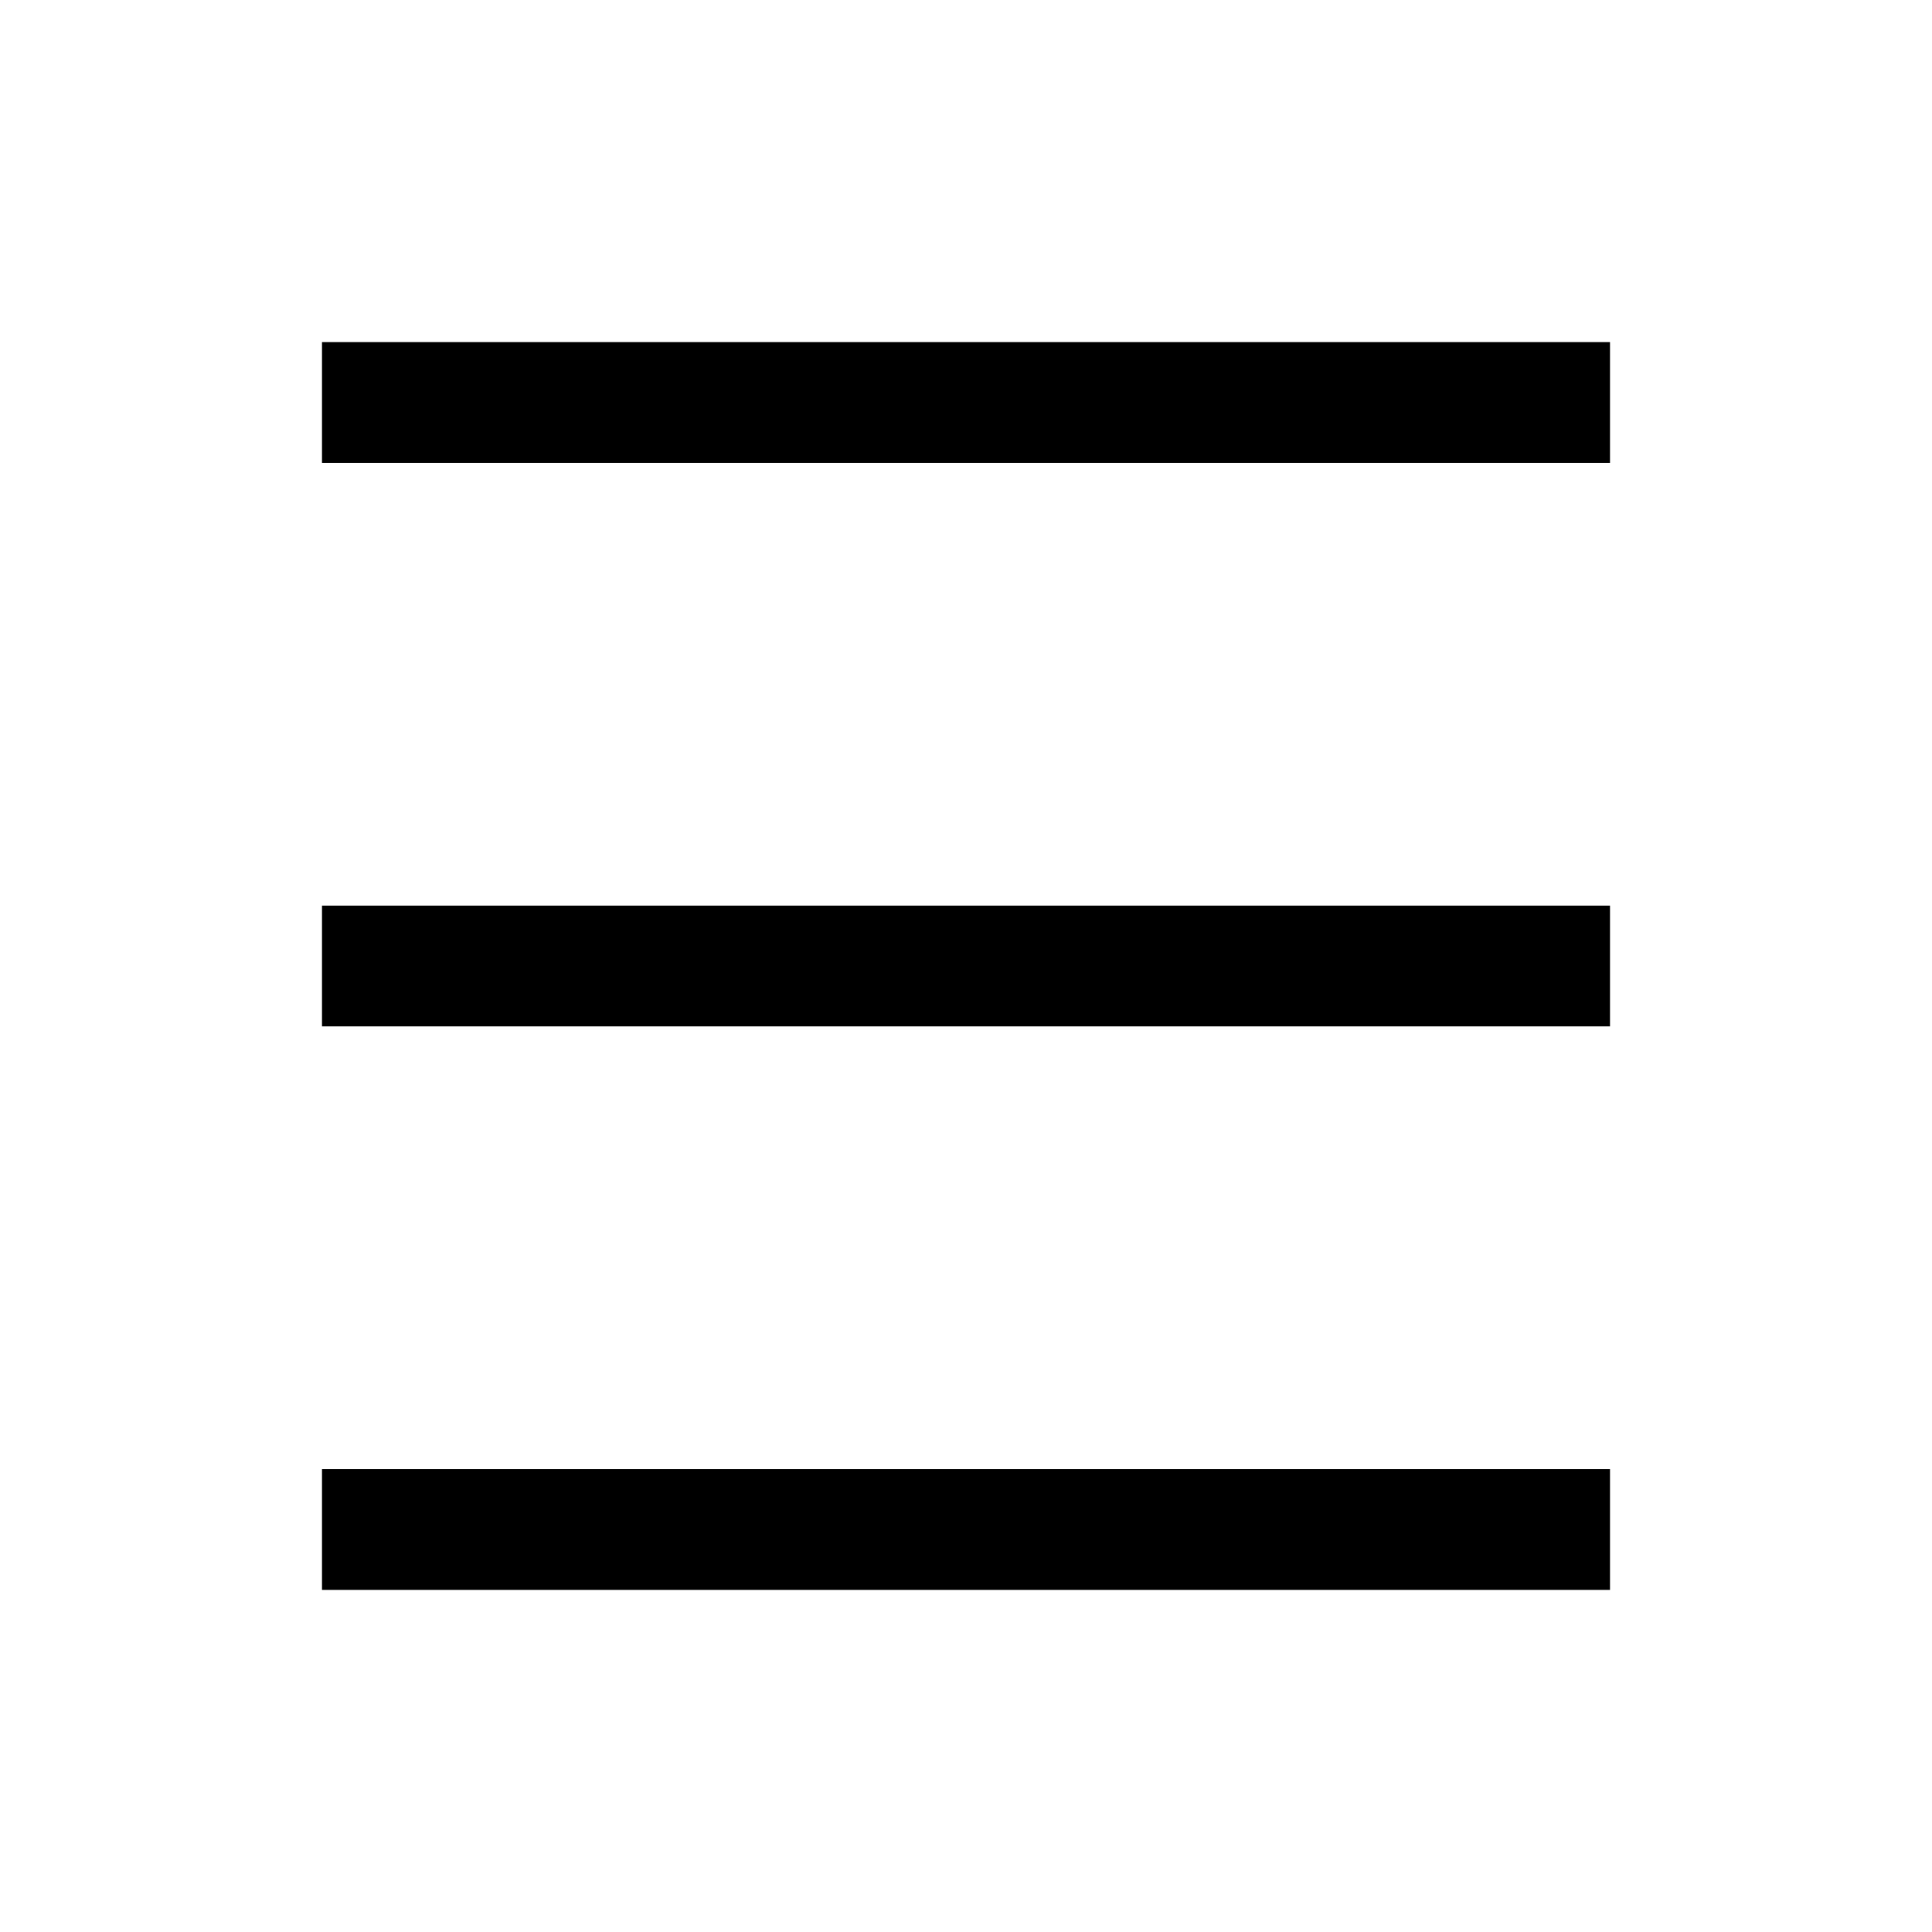
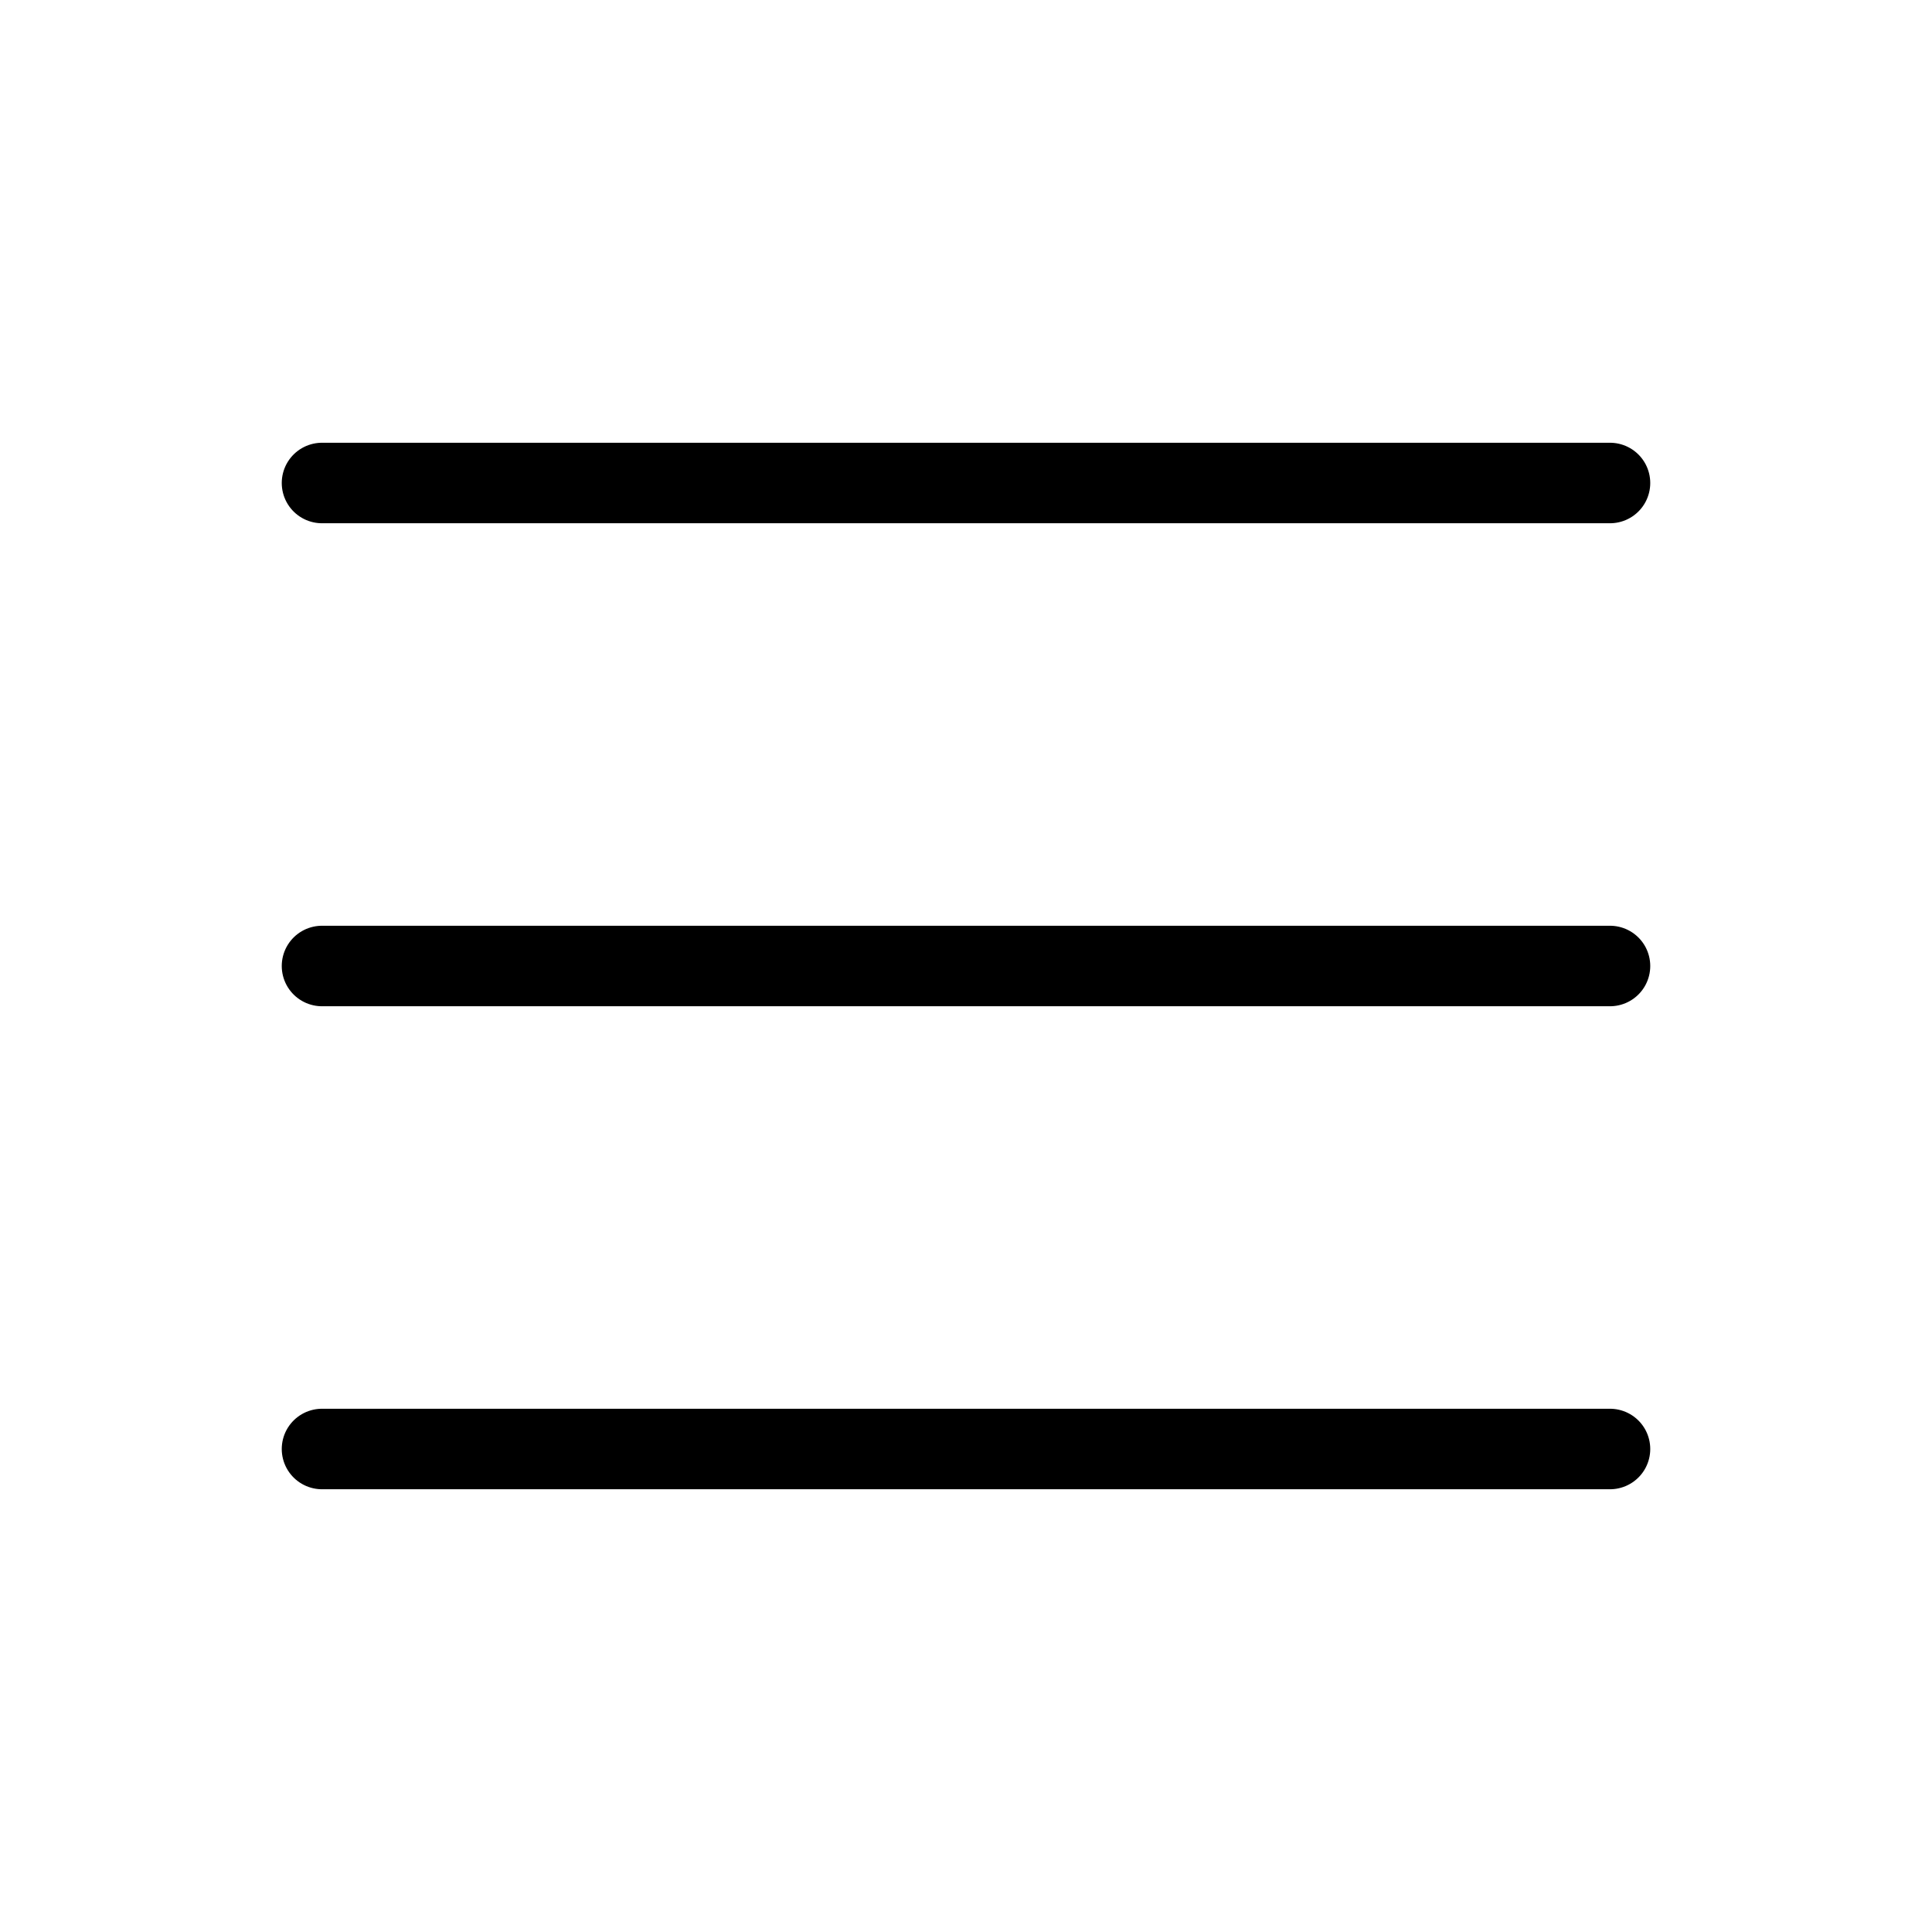
- <svg xmlns="http://www.w3.org/2000/svg" width="24" height="24" viewBox="0 0 24 24" fill="none" stroke="#000000" stroke-width="1.5" stroke-linecap="butt">
-   <line x1="4" y1="5" x2="20" y2="5" />
+ <svg xmlns="http://www.w3.org/2000/svg" width="24" height="24" viewBox="0 0 24 24" stroke="#000000" stroke-width="1" stroke-linejoin="round" stroke-linecap="round" fill="none">
+   <line x1="4" y1="6" x2="20" y2="6" />
  <line x1="4" y1="12" x2="20" y2="12" />
-   <line x1="4" y1="19" x2="20" y2="19" />
+   <line x1="4" y1="18" x2="20" y2="18" />
</svg>
